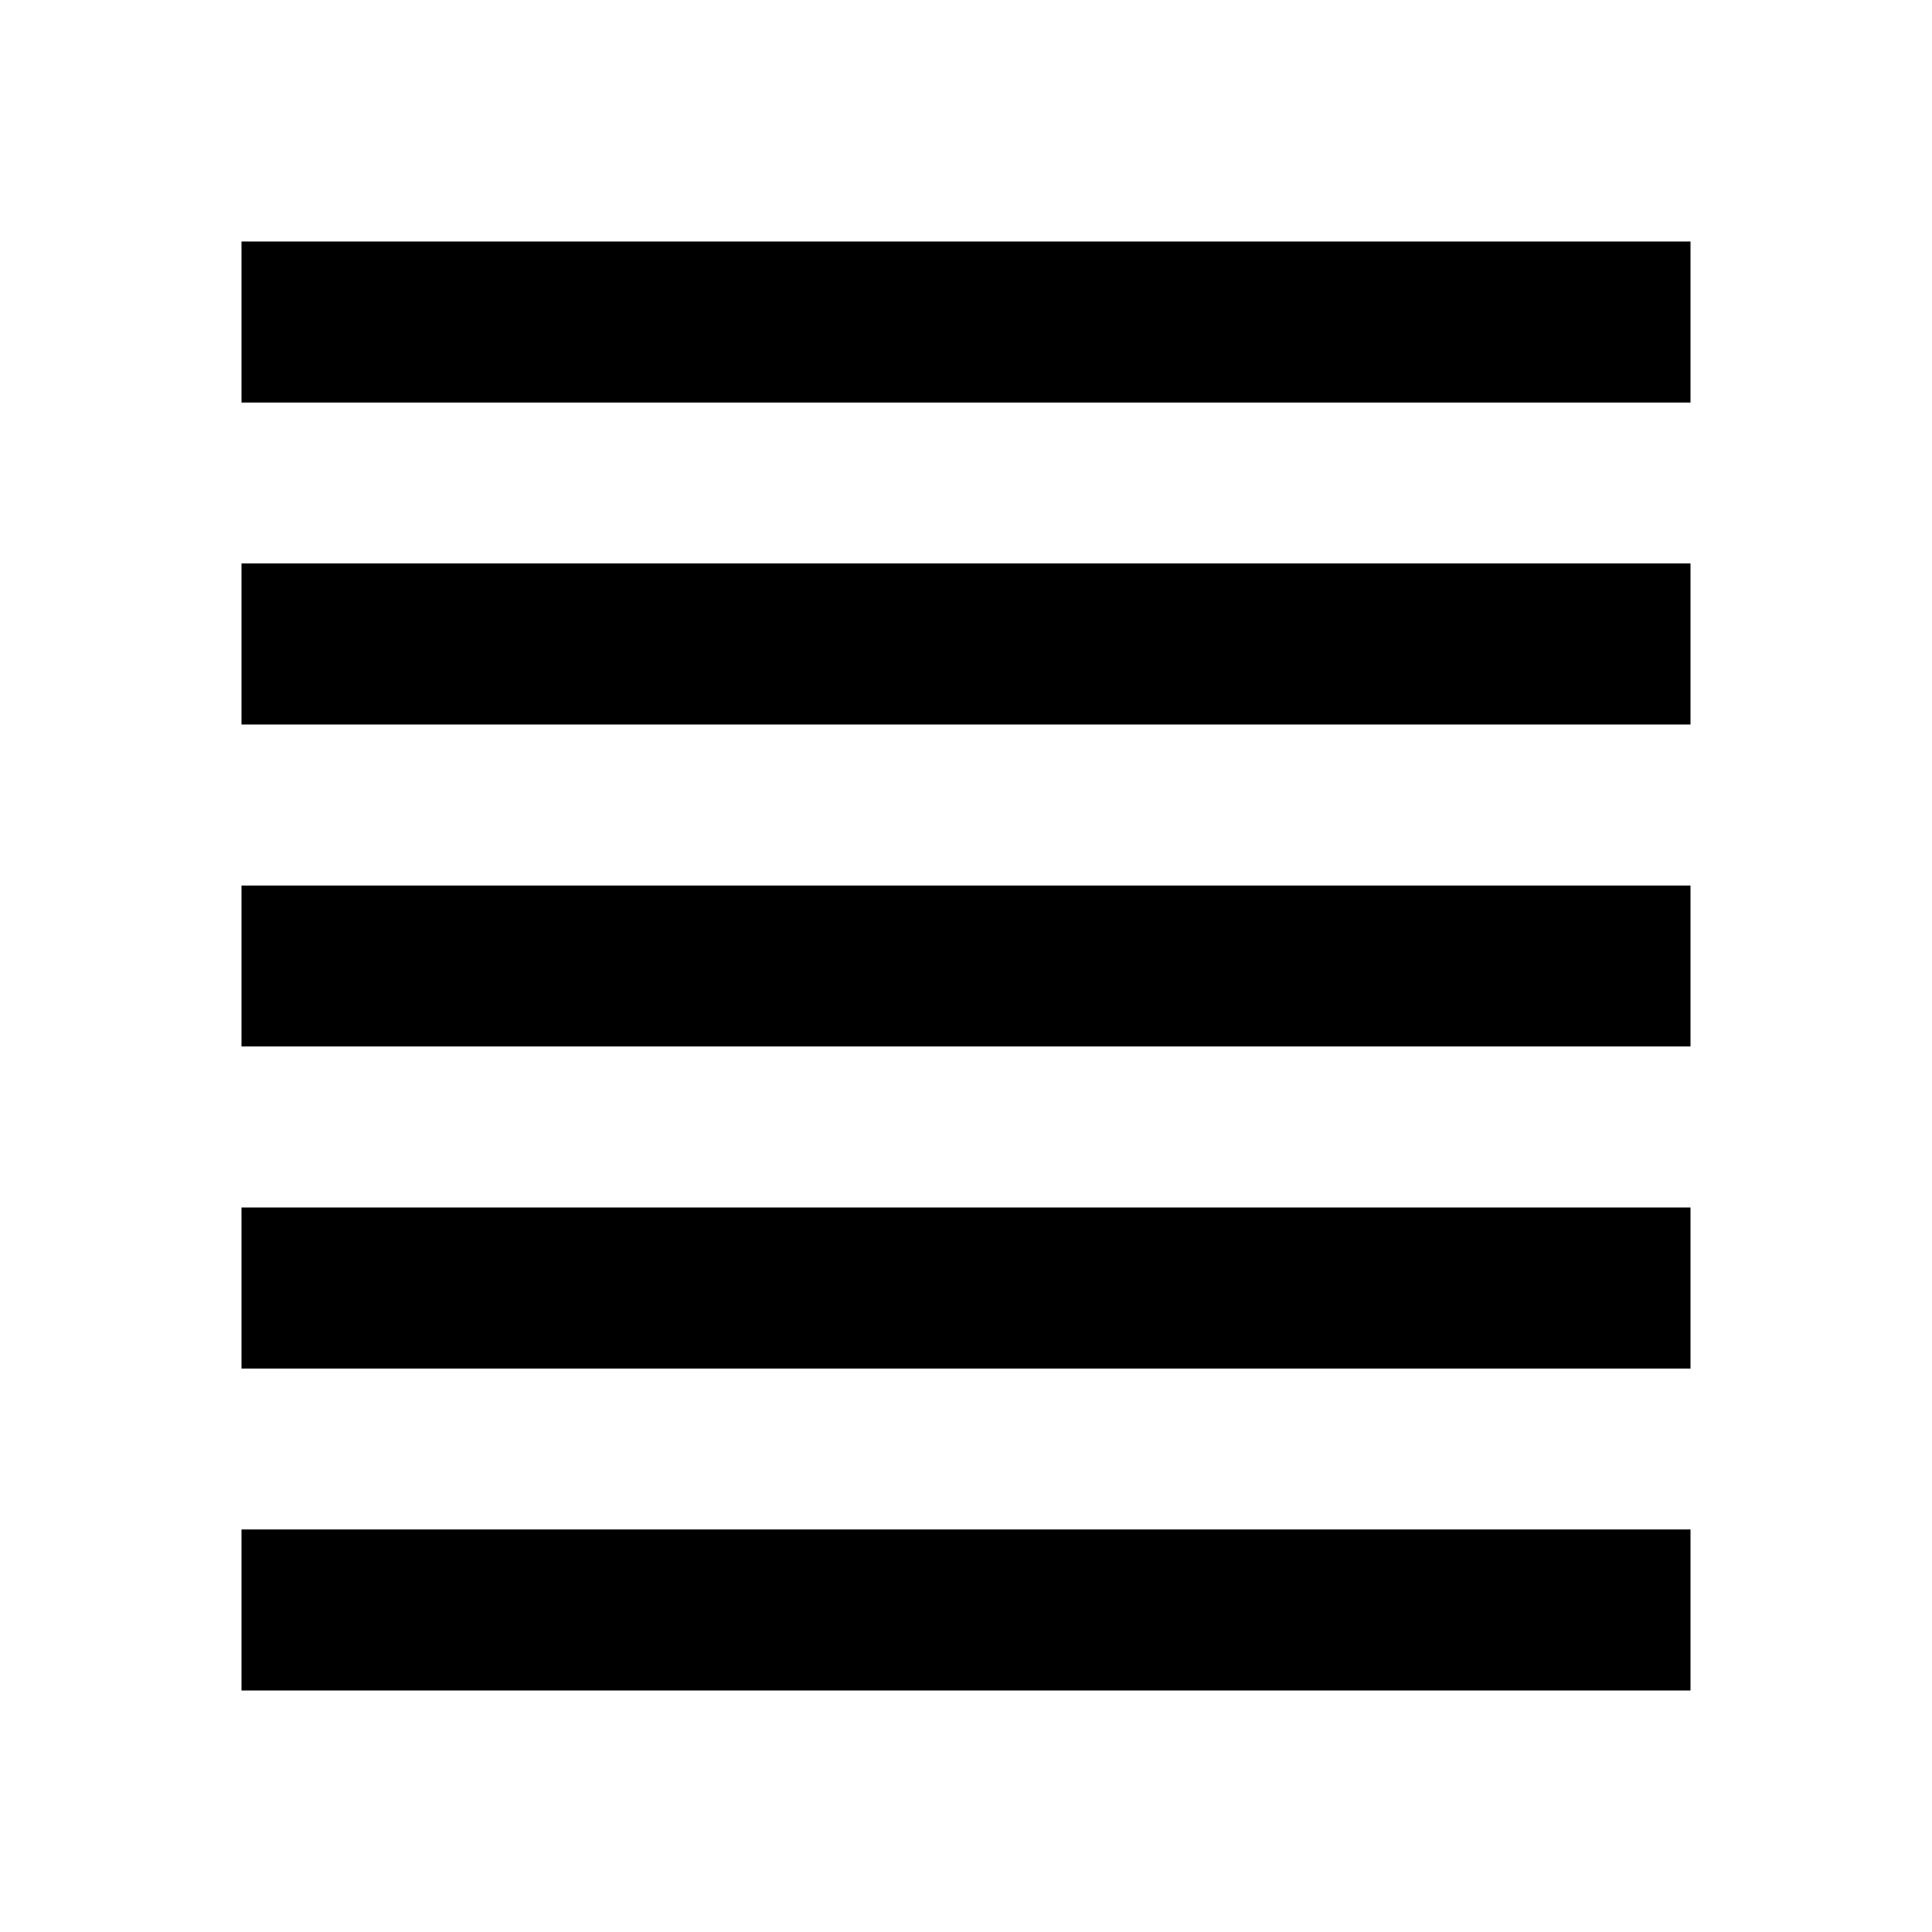
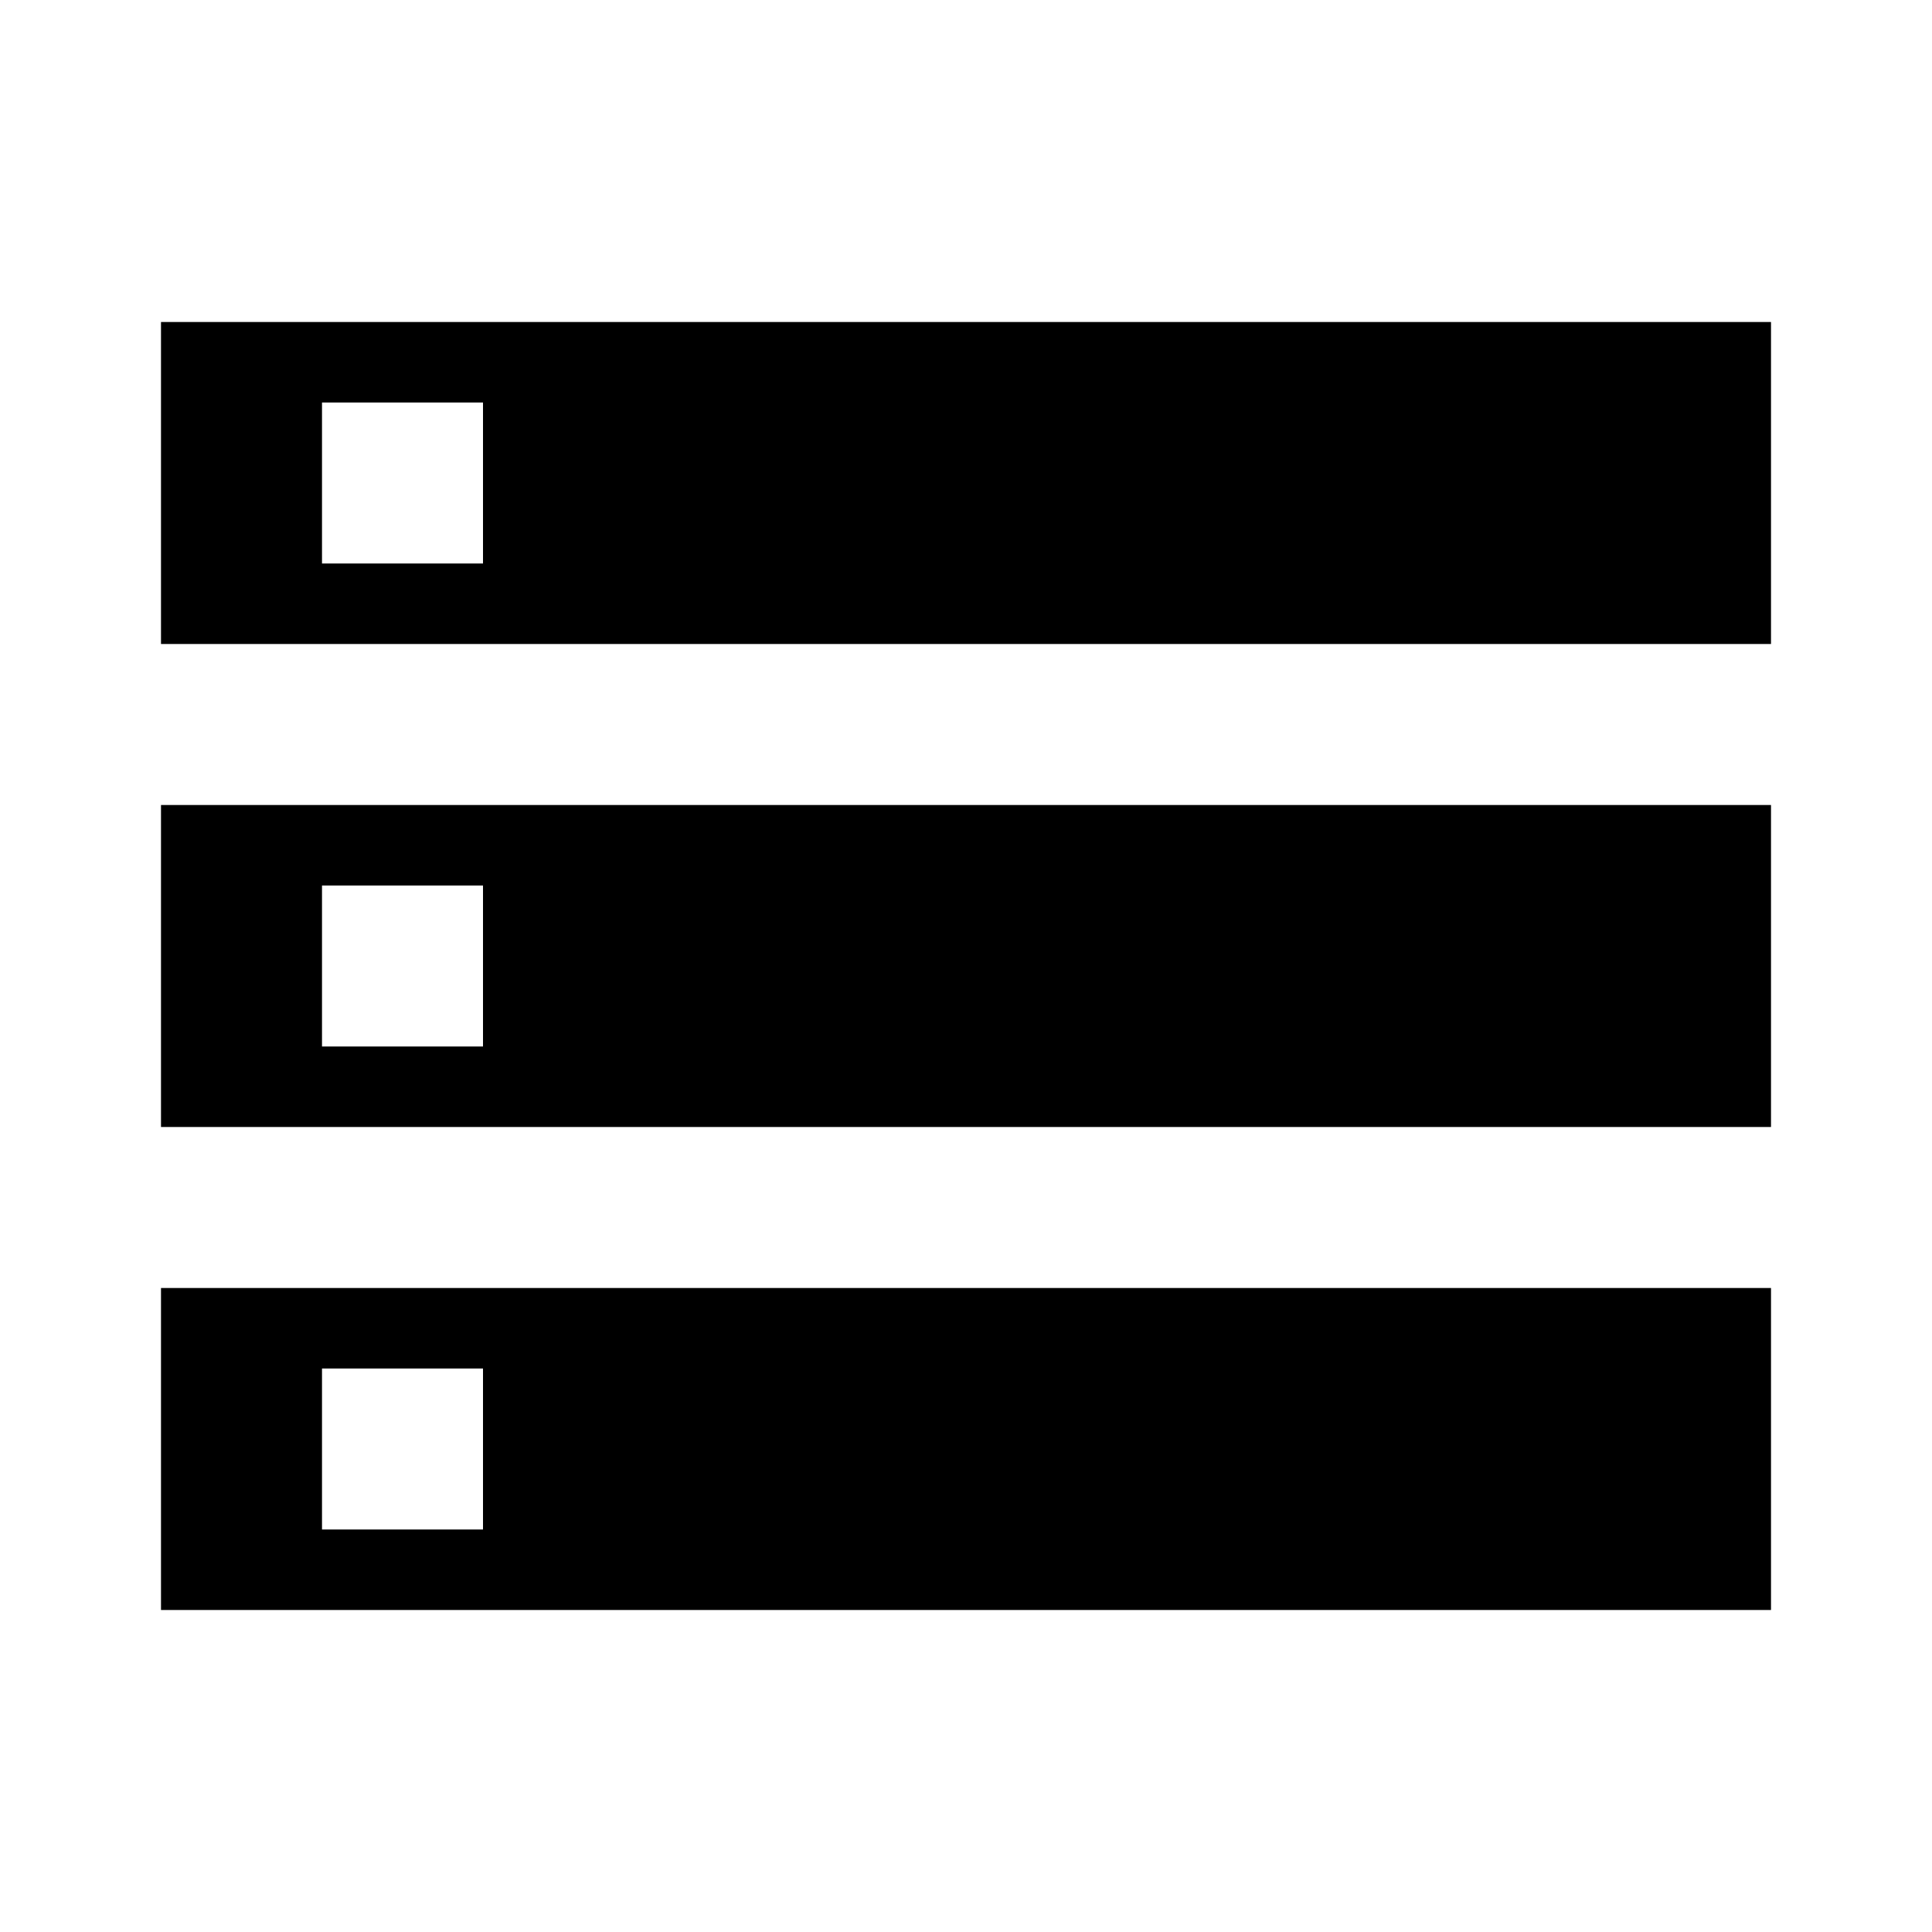
<svg xmlns="http://www.w3.org/2000/svg" fill="#000000" height="24" viewBox="0 0 24 24" width="24">
-   <path d="M3 21h18v-2H3v2zm0-4h18v-2H3v2zm0-4h18v-2H3v2zm0-4h18V7H3v2zm0-6v2h18V3H3z" />
  <path d="M0 0h24v24H0z" fill="none" />
+   <path d="M2 20h20v-4H2v4zm2-3h2v2H4v-2zM2 4v4h20V4H2zm4 3H4V5h2v2zm-4 7h20v-4H2v4zm2-3h2v2H4v-2z" />
</svg>
